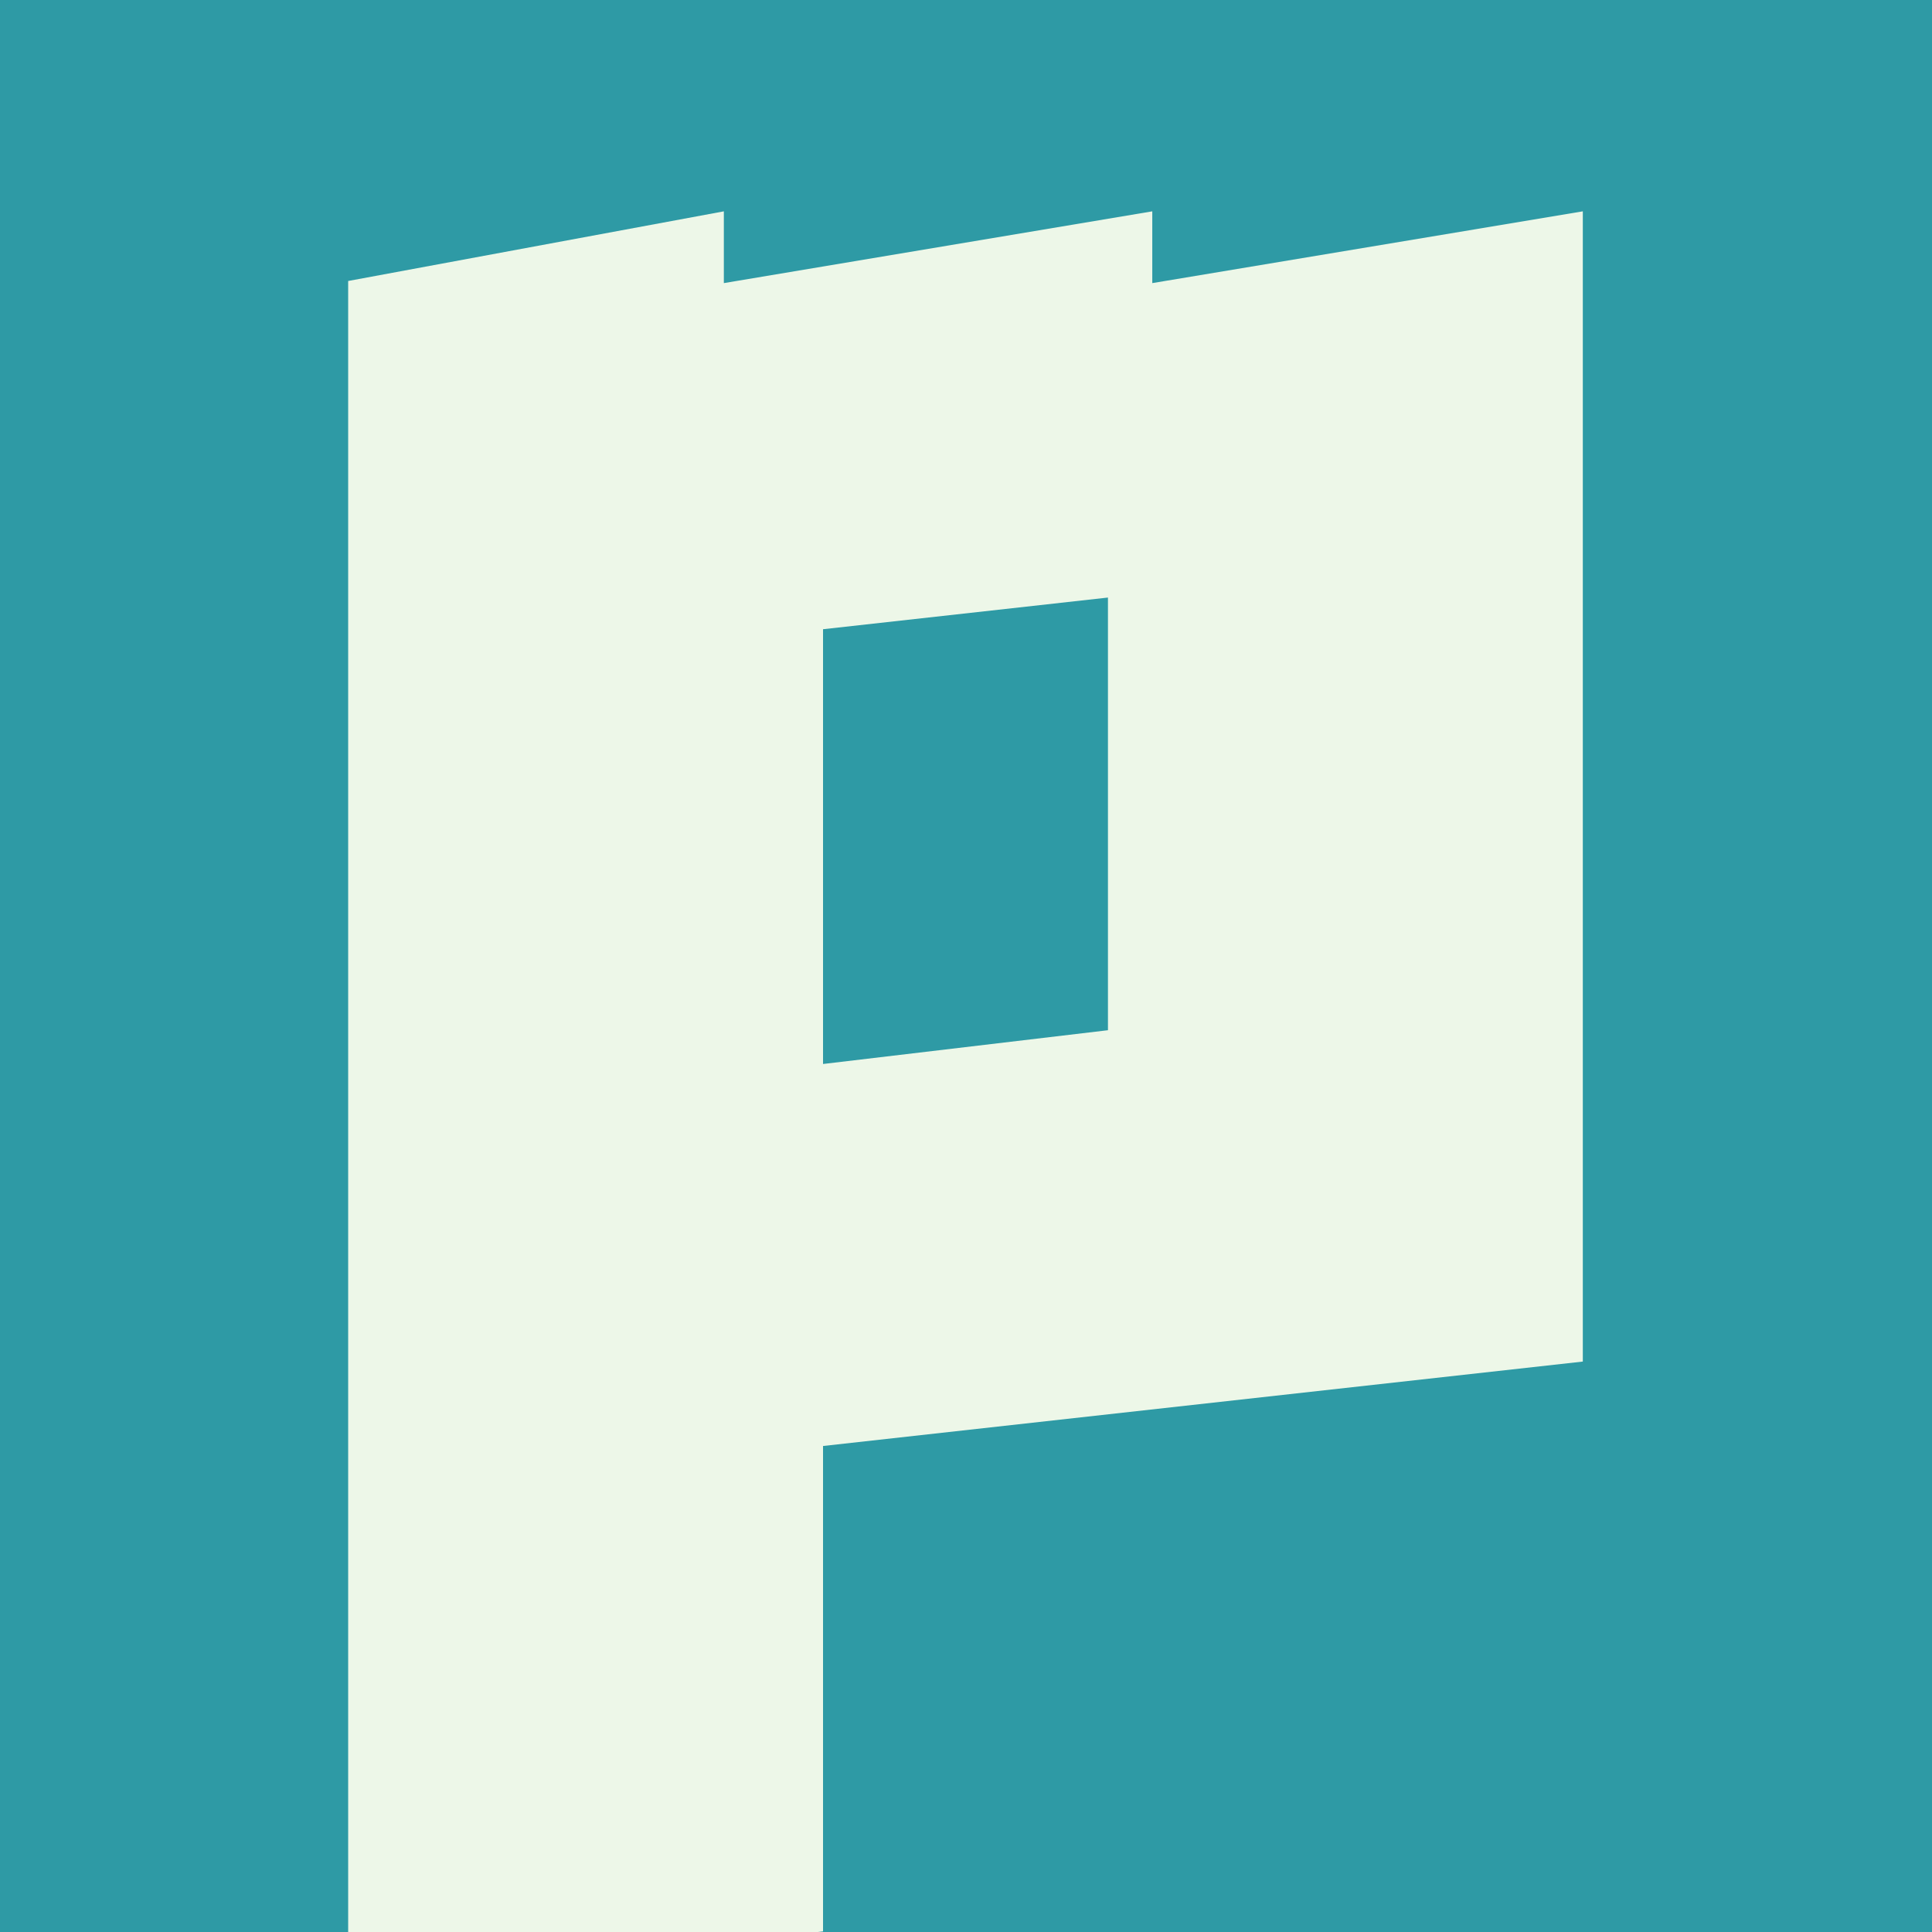
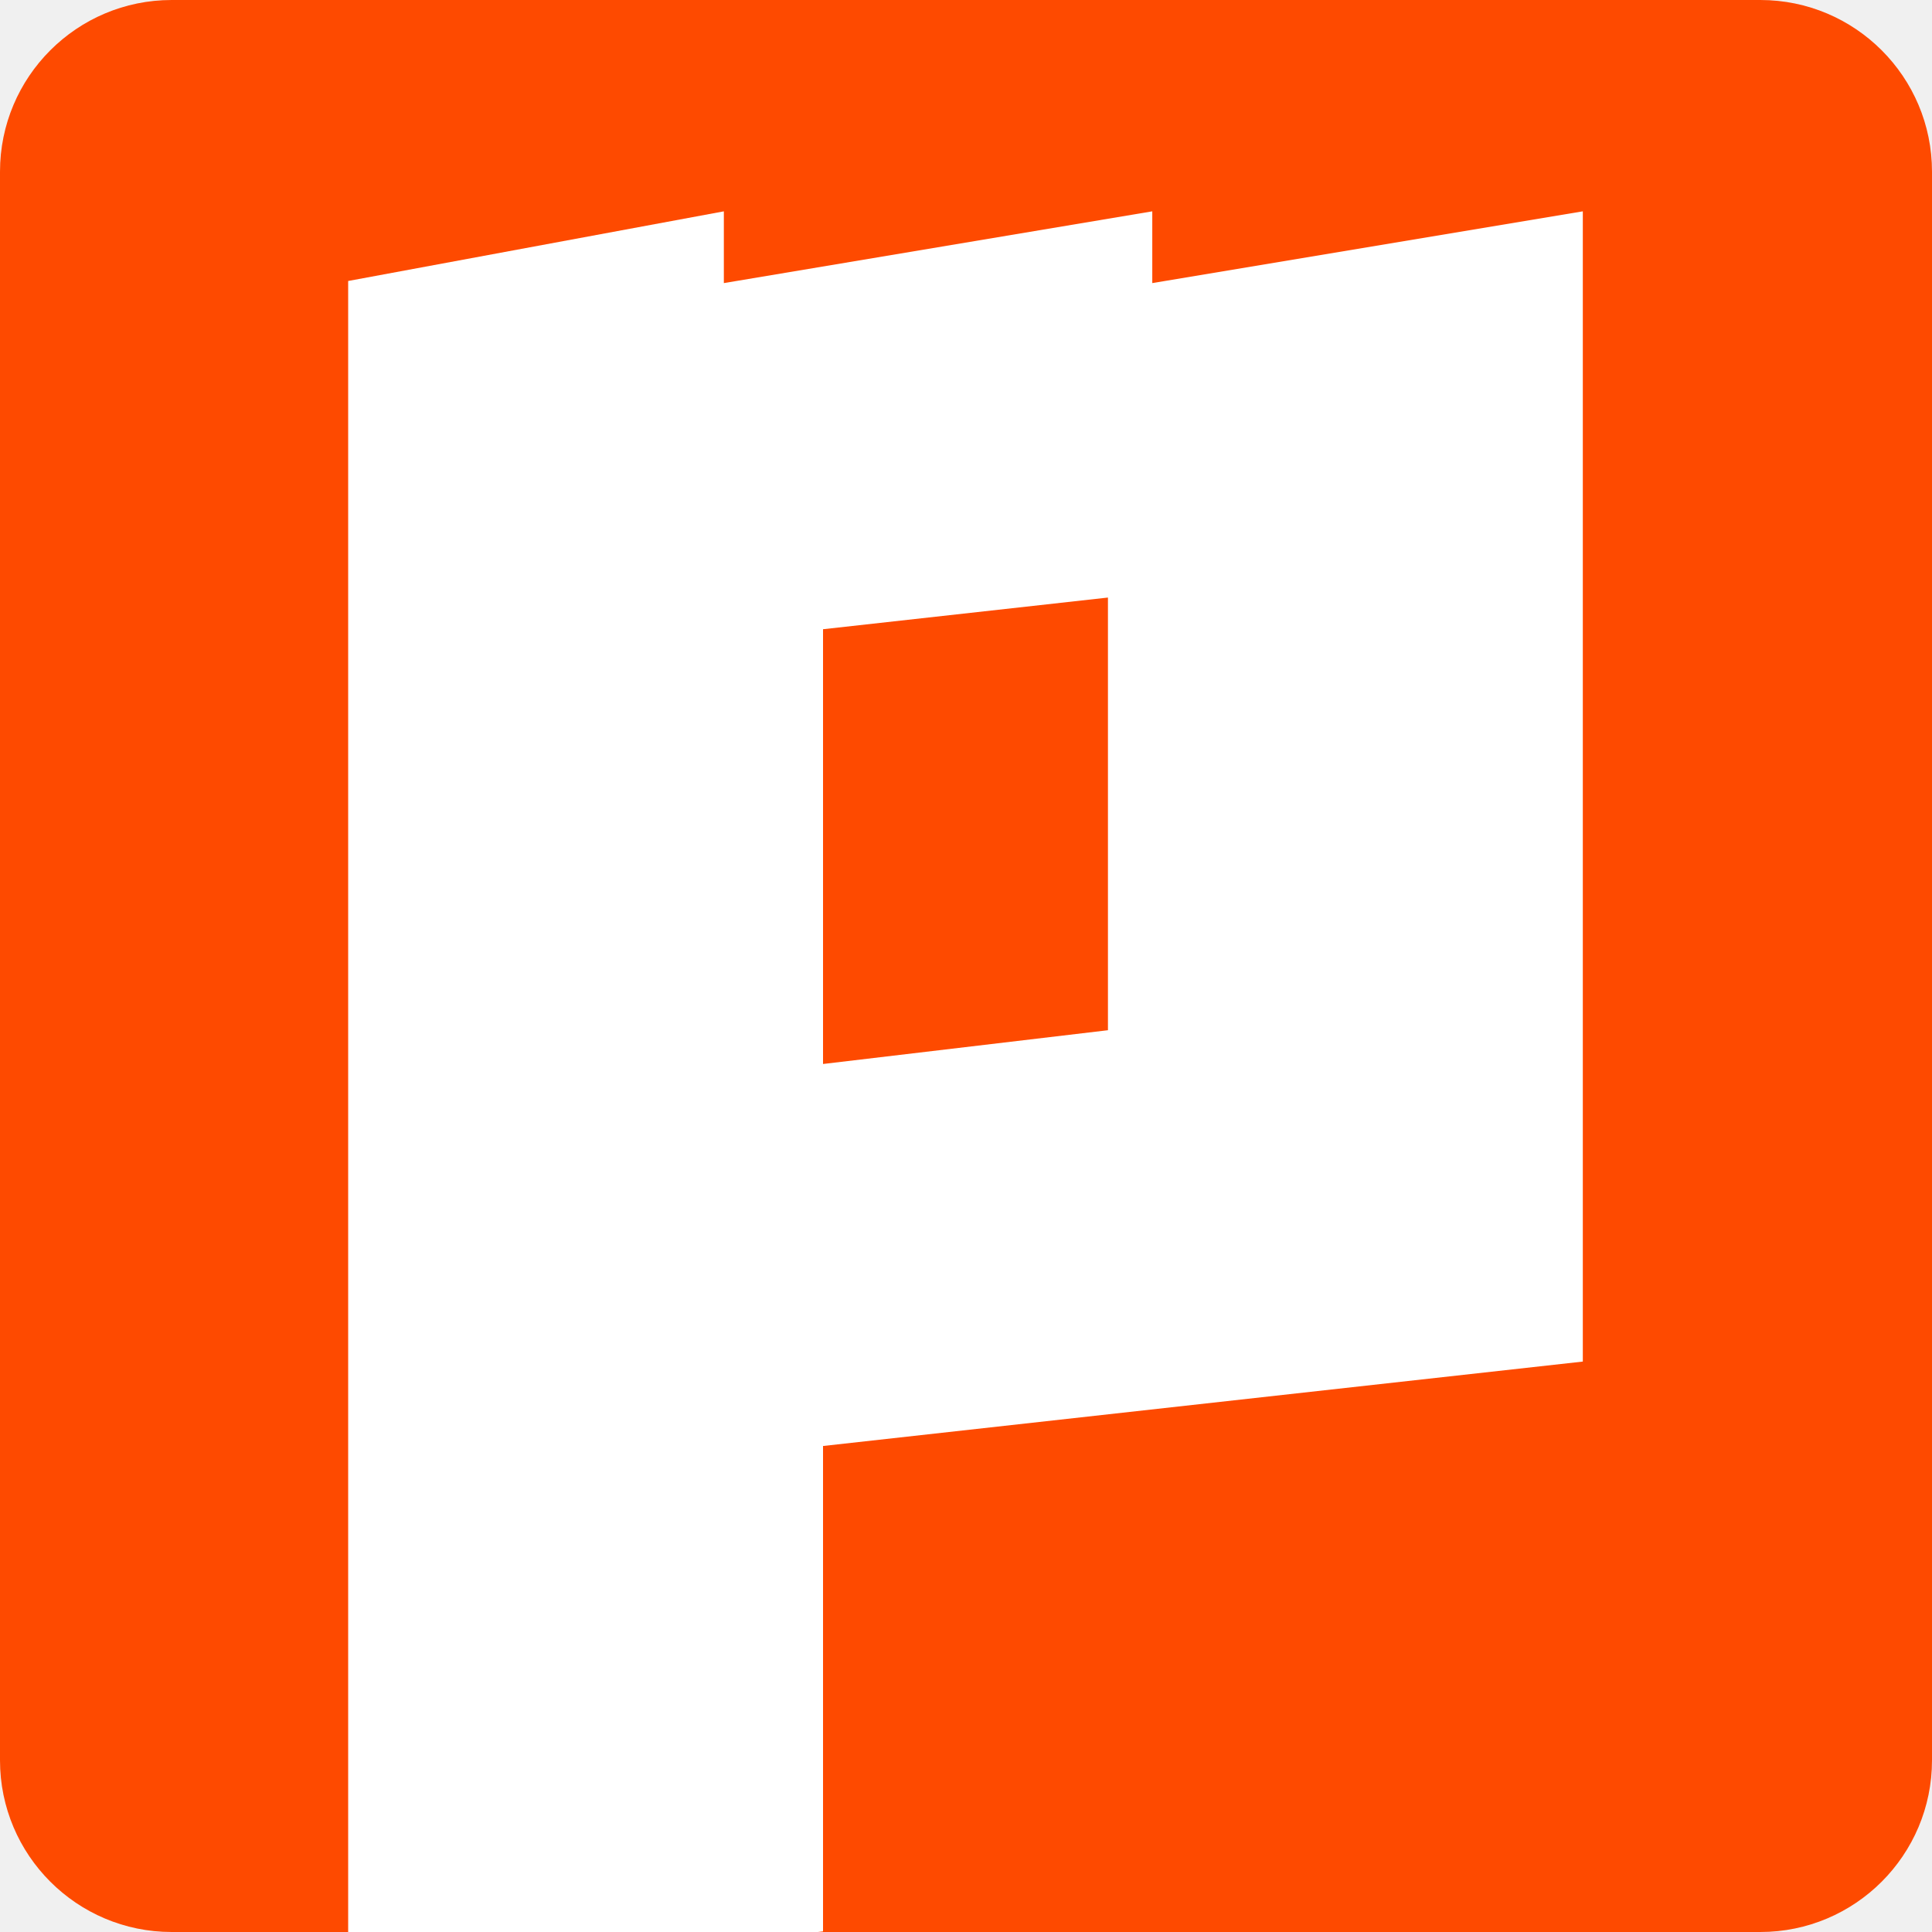
<svg xmlns="http://www.w3.org/2000/svg" width="180" height="180" viewBox="0 0 180 180" fill="none">
-   <g clip-path="url(#clip0_101_19509)">
-     <rect width="180" height="180" fill="#2E9AA5" />
-     <path d="M32.438 185.056V26.179L67.439 19.69V26.376L107.355 19.69V26.376L147.467 19.69V126.854L76.68 134.719V179.944L32.438 185.056ZM103.225 95.983V55.673L76.68 58.623V99.129L103.225 95.983Z" fill="#EDF7E8" />
+   <g clip-path="url(#clip0_112_20710)">
+     <rect width="180" height="180" rx="16" fill="#FE4A00" />
+     <path d="M32.438 185.056V26.179L67.439 19.69V26.375L107.355 19.69V26.375L147.467 19.69V126.854L76.68 134.719V179.944L32.438 185.056ZM103.225 95.983V55.673L76.68 58.623V99.129L103.225 95.983Z" fill="white" />
  </g>
  <defs>
-     <clipPath id="clip0_101_19509">
-       <rect width="180" height="180" fill="white" />
+     <clipPath id="clip0_112_20710">
+       <rect width="180" height="180" rx="16" fill="white" />
    </clipPath>
  </defs>
</svg>
